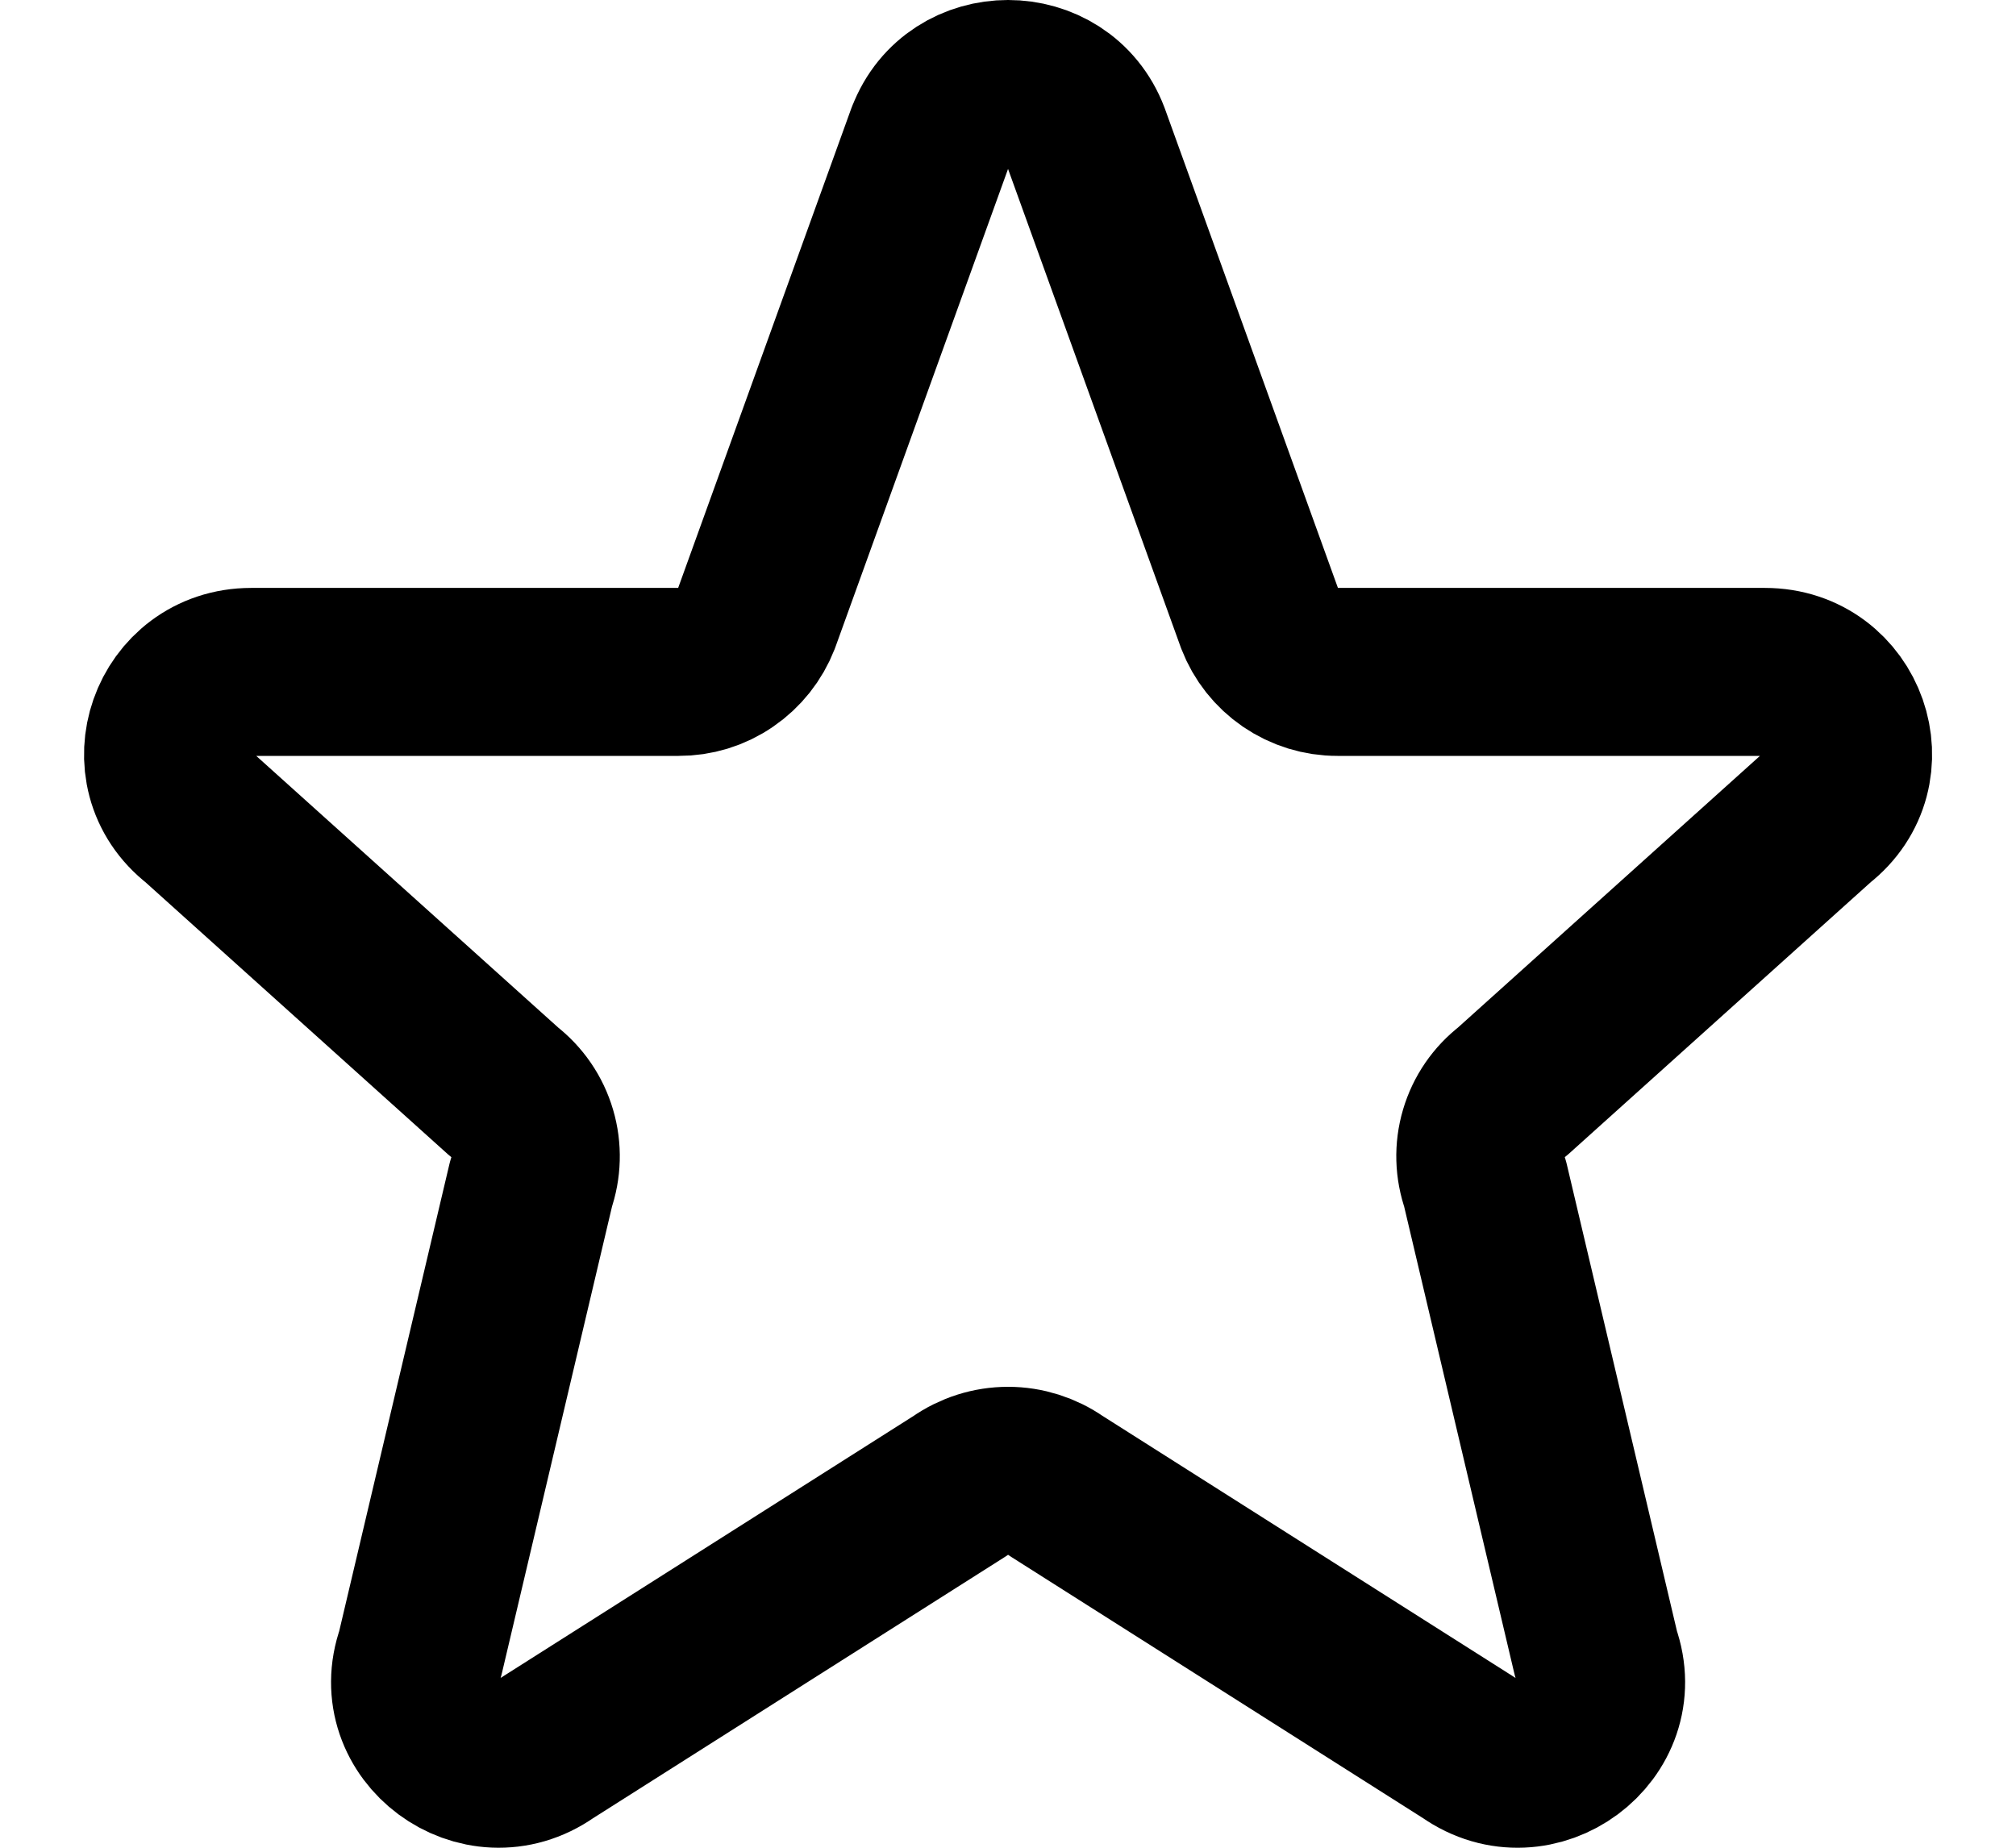
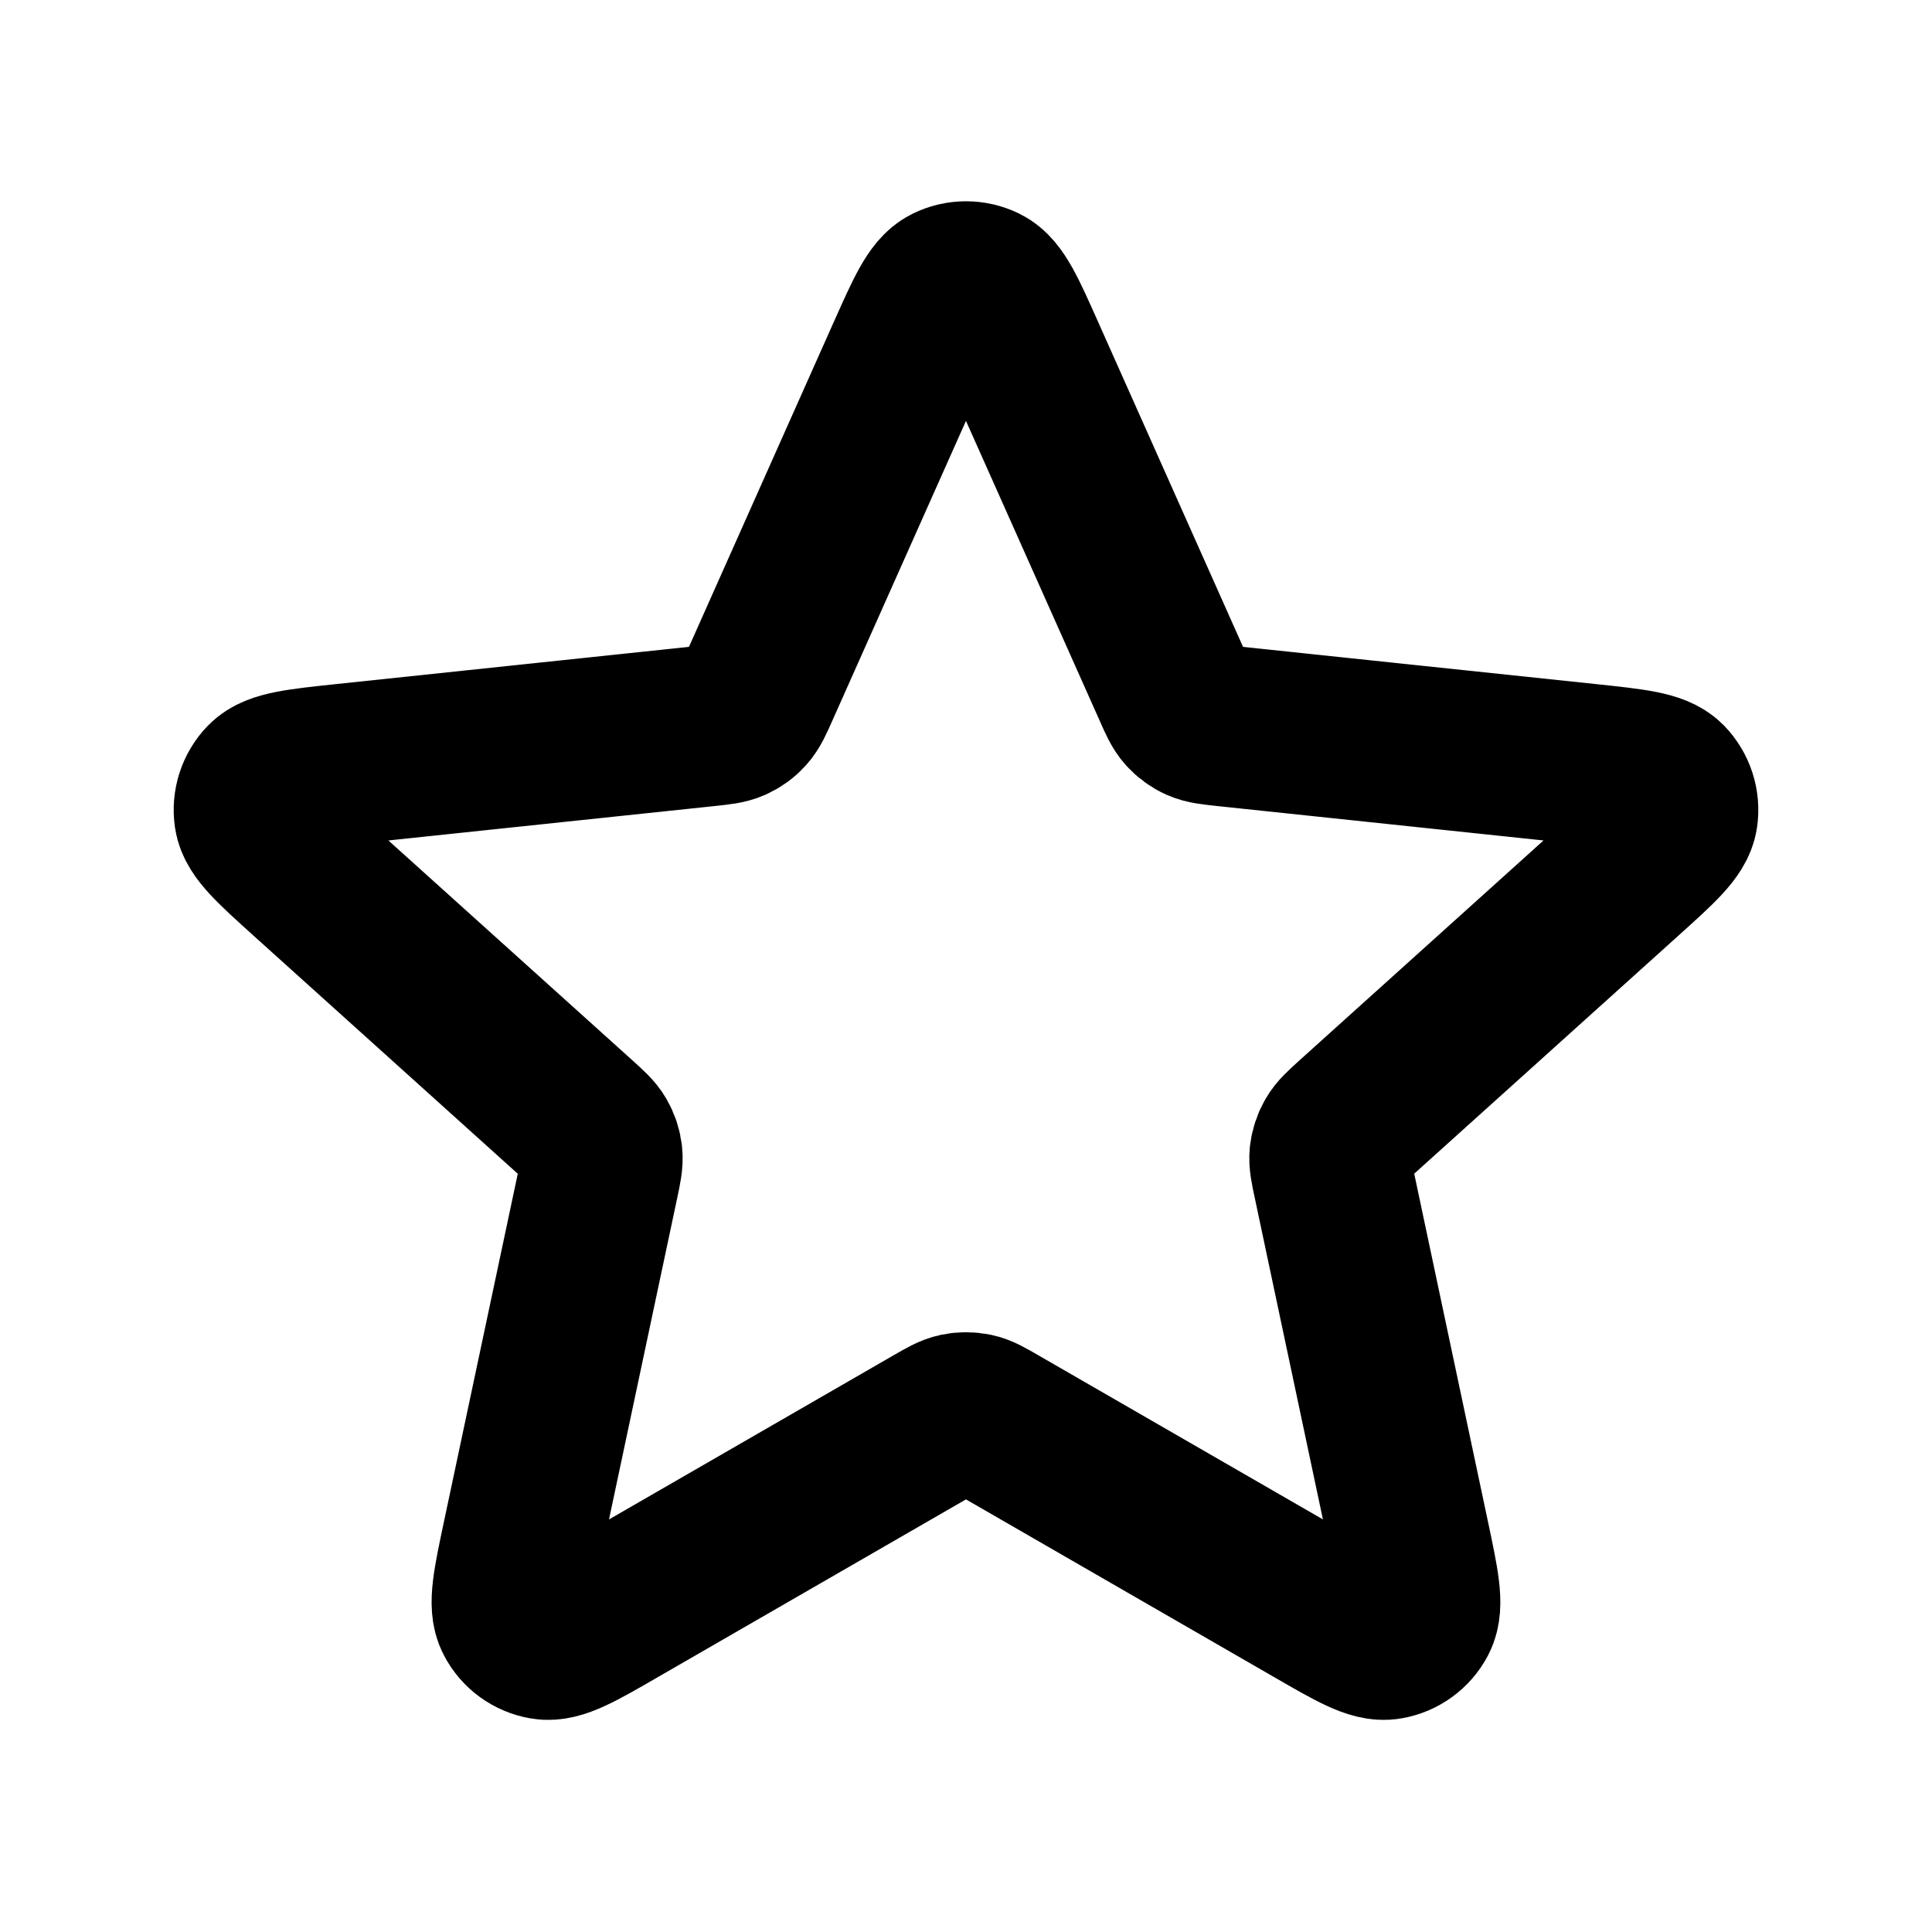
- <svg xmlns="http://www.w3.org/2000/svg" viewBox="0 0 24 22" fill="none">
-   <path d="M11.075 1.633C11.395 0.789 12.606 0.789 12.927 1.633L14.997 7.367C15.069 7.554 15.196 7.714 15.361 7.827C15.527 7.94 15.722 8.001 15.923 8H21.01C21.95 8 22.36 9.17 21.621 9.743L18.001 13C17.838 13.125 17.72 13.297 17.662 13.494C17.604 13.69 17.61 13.899 17.679 14.092L19.001 19.695C19.323 20.595 18.281 21.368 17.493 20.814L12.576 17.694C12.407 17.576 12.206 17.512 12.001 17.512C11.795 17.512 11.594 17.576 11.426 17.694L6.509 20.814C5.722 21.368 4.679 20.594 5.001 19.695L6.323 14.092C6.391 13.899 6.397 13.69 6.339 13.494C6.281 13.297 6.163 13.125 6.001 13L2.381 9.743C1.641 9.17 2.053 8 2.991 8H8.078C8.278 8.001 8.474 7.941 8.639 7.827C8.804 7.714 8.931 7.554 9.004 7.367L11.074 1.633H11.075Z" stroke="currentColor" stroke-width="2" stroke-linecap="round" stroke-linejoin="round" />
+ <svg xmlns="http://www.w3.org/2000/svg" viewBox="0 0 24 24" fill="none">
+   <path d="M11.269 4.411C11.501 3.892 11.616 3.632 11.778 3.552C11.918 3.483 12.082 3.483 12.222 3.552C12.383 3.632 12.499 3.892 12.73 4.411L14.575 8.548C14.643 8.702 14.677 8.778 14.73 8.837C14.777 8.889 14.834 8.931 14.898 8.959C14.97 8.991 15.054 9 15.221 9.018L19.726 9.493C20.291 9.553 20.574 9.583 20.7 9.711C20.809 9.823 20.86 9.98 20.837 10.134C20.811 10.312 20.6 10.502 20.177 10.883L16.812 13.915C16.688 14.028 16.625 14.084 16.586 14.153C16.551 14.213 16.529 14.281 16.521 14.35C16.513 14.429 16.531 14.511 16.566 14.676L17.505 19.106C17.623 19.663 17.682 19.941 17.599 20.1C17.526 20.239 17.393 20.335 17.239 20.361C17.062 20.392 16.816 20.25 16.323 19.965L12.399 17.702C12.254 17.618 12.181 17.576 12.104 17.56C12.035 17.546 11.964 17.546 11.896 17.56C11.819 17.576 11.746 17.618 11.6 17.702L7.677 19.965C7.184 20.25 6.938 20.392 6.76 20.361C6.606 20.335 6.473 20.239 6.401 20.1C6.317 19.941 6.376 19.663 6.494 19.106L7.434 14.676C7.469 14.511 7.486 14.429 7.478 14.35C7.471 14.281 7.449 14.213 7.414 14.153C7.374 14.084 7.312 14.028 7.187 13.915L3.822 10.883C3.4 10.502 3.189 10.312 3.163 10.134C3.14 9.98 3.191 9.823 3.3 9.711C3.426 9.583 3.709 9.553 4.274 9.493L8.778 9.018C8.946 9 9.029 8.991 9.101 8.959C9.165 8.931 9.223 8.889 9.269 8.837C9.322 8.778 9.357 8.702 9.425 8.548L11.269 4.411Z" stroke="currentColor" stroke-width="2" stroke-linecap="round" stroke-linejoin="round" />
</svg>
